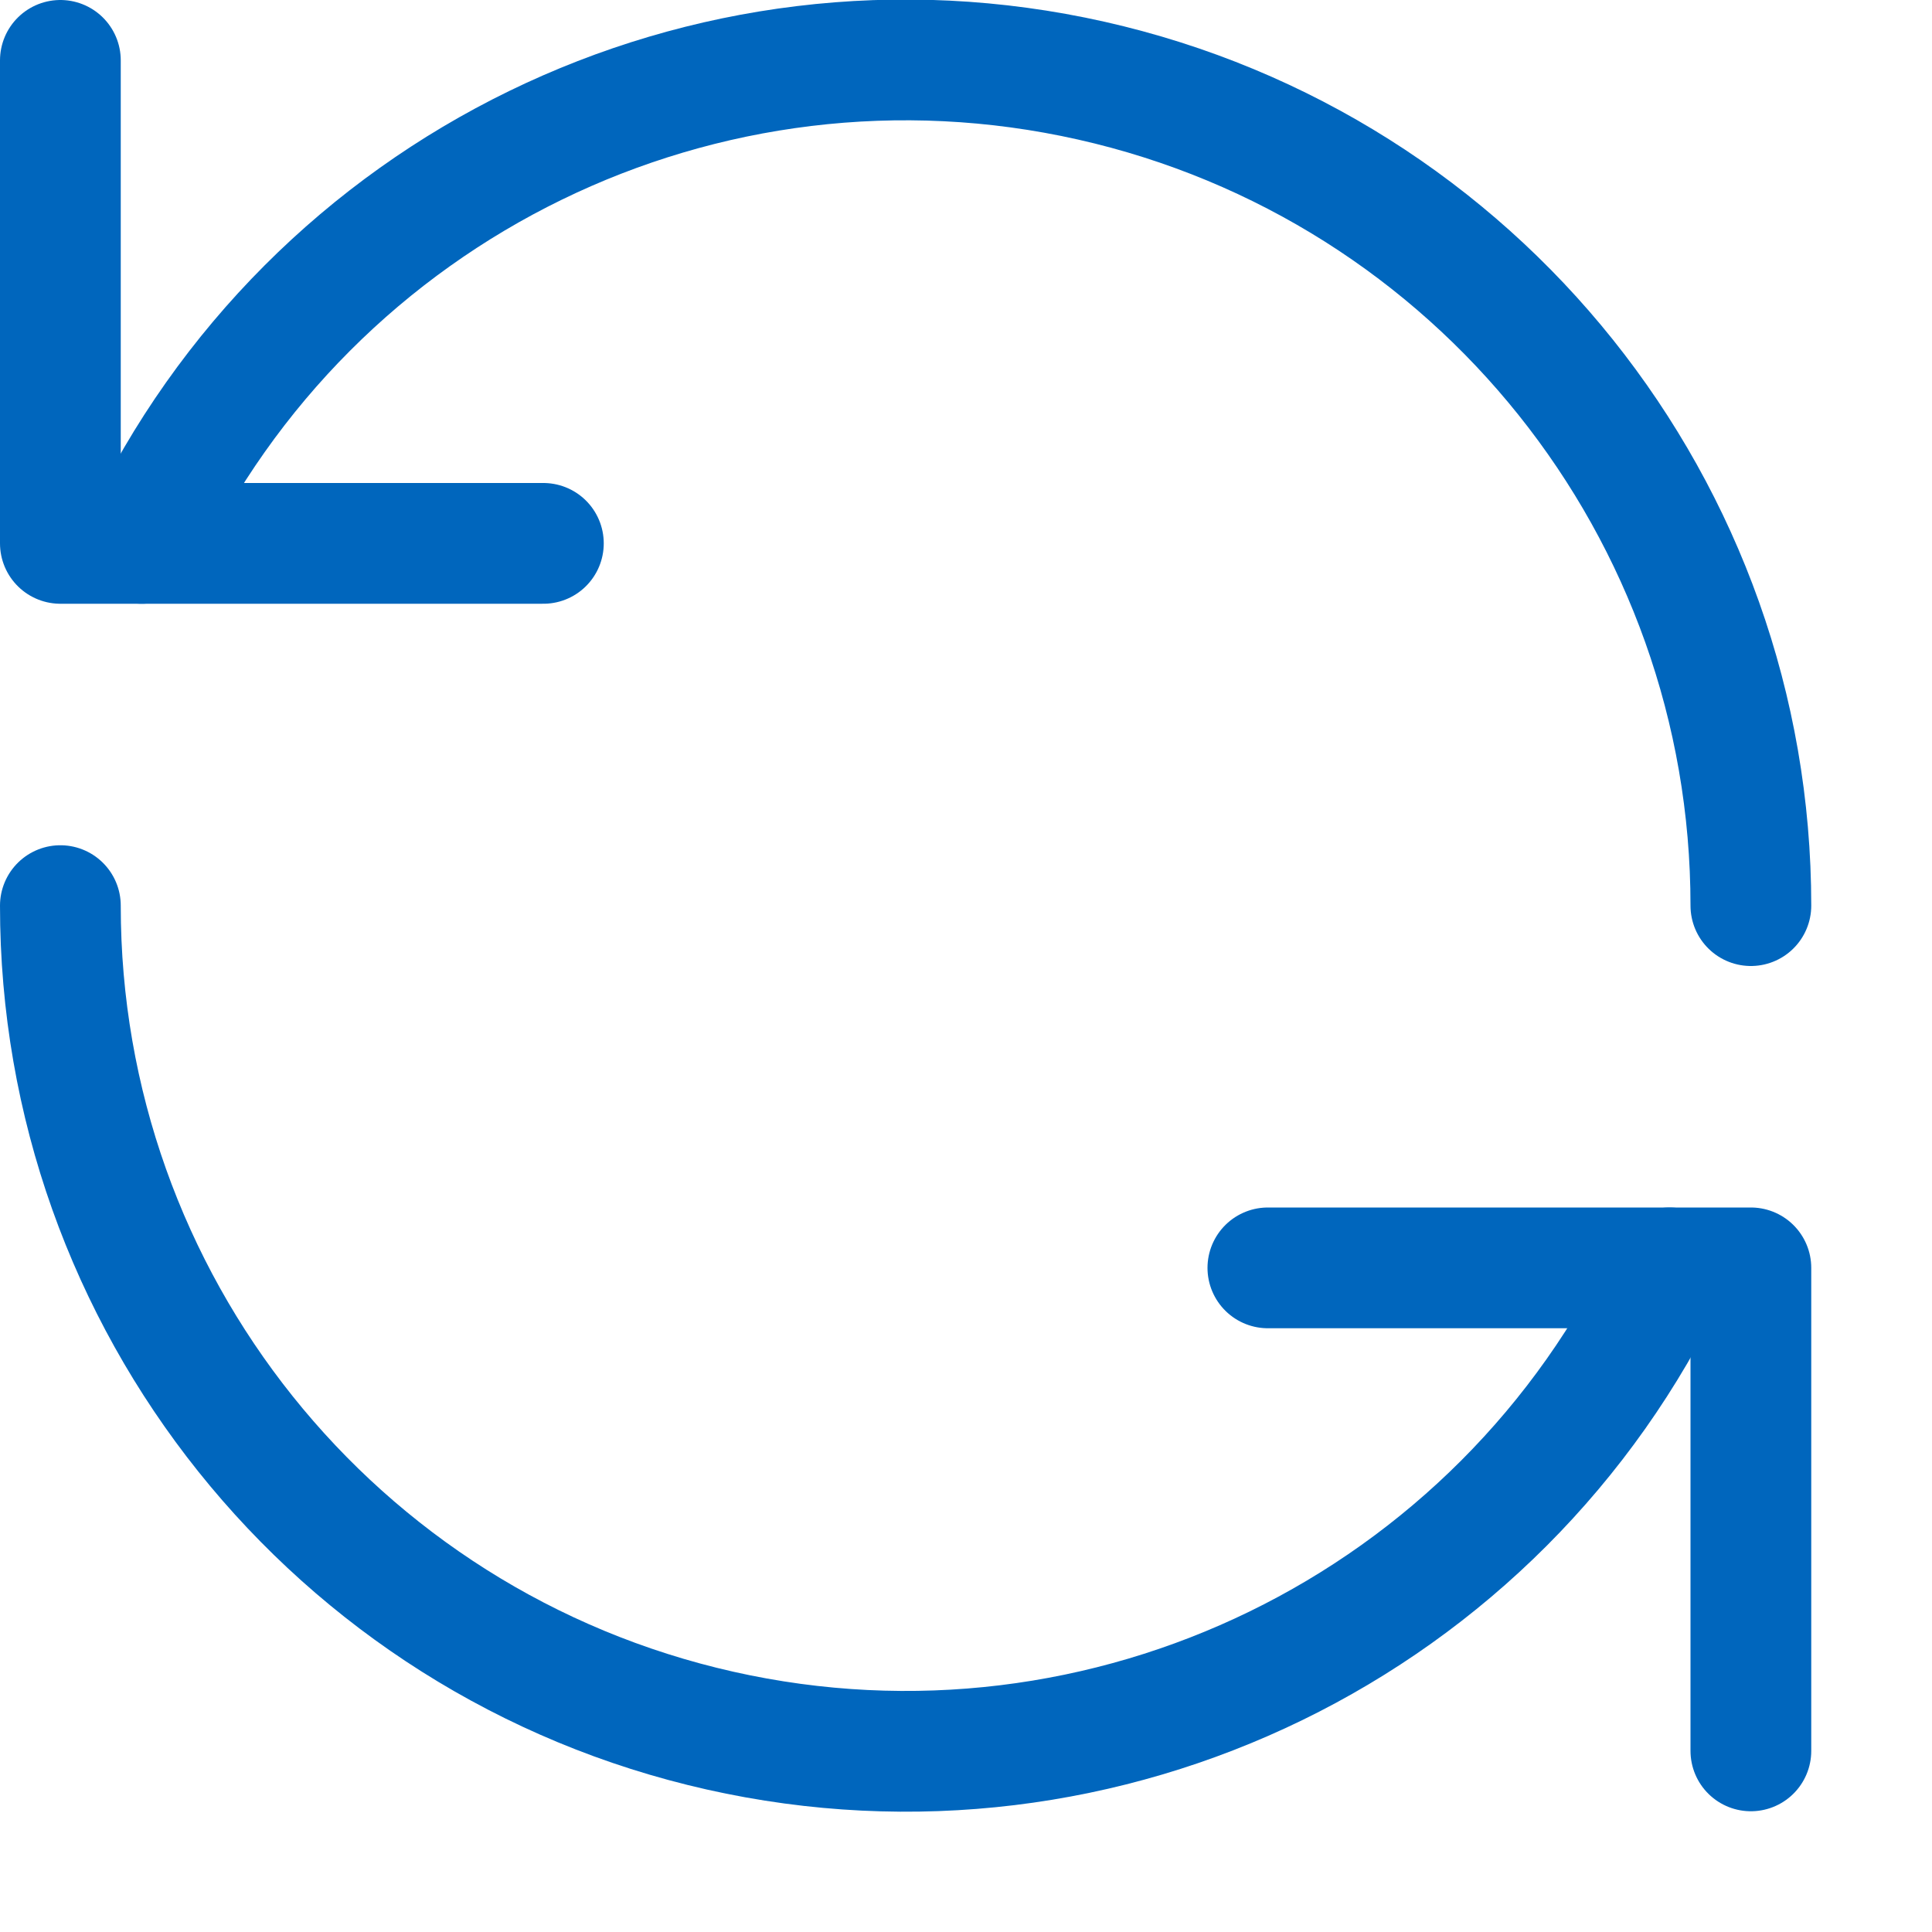
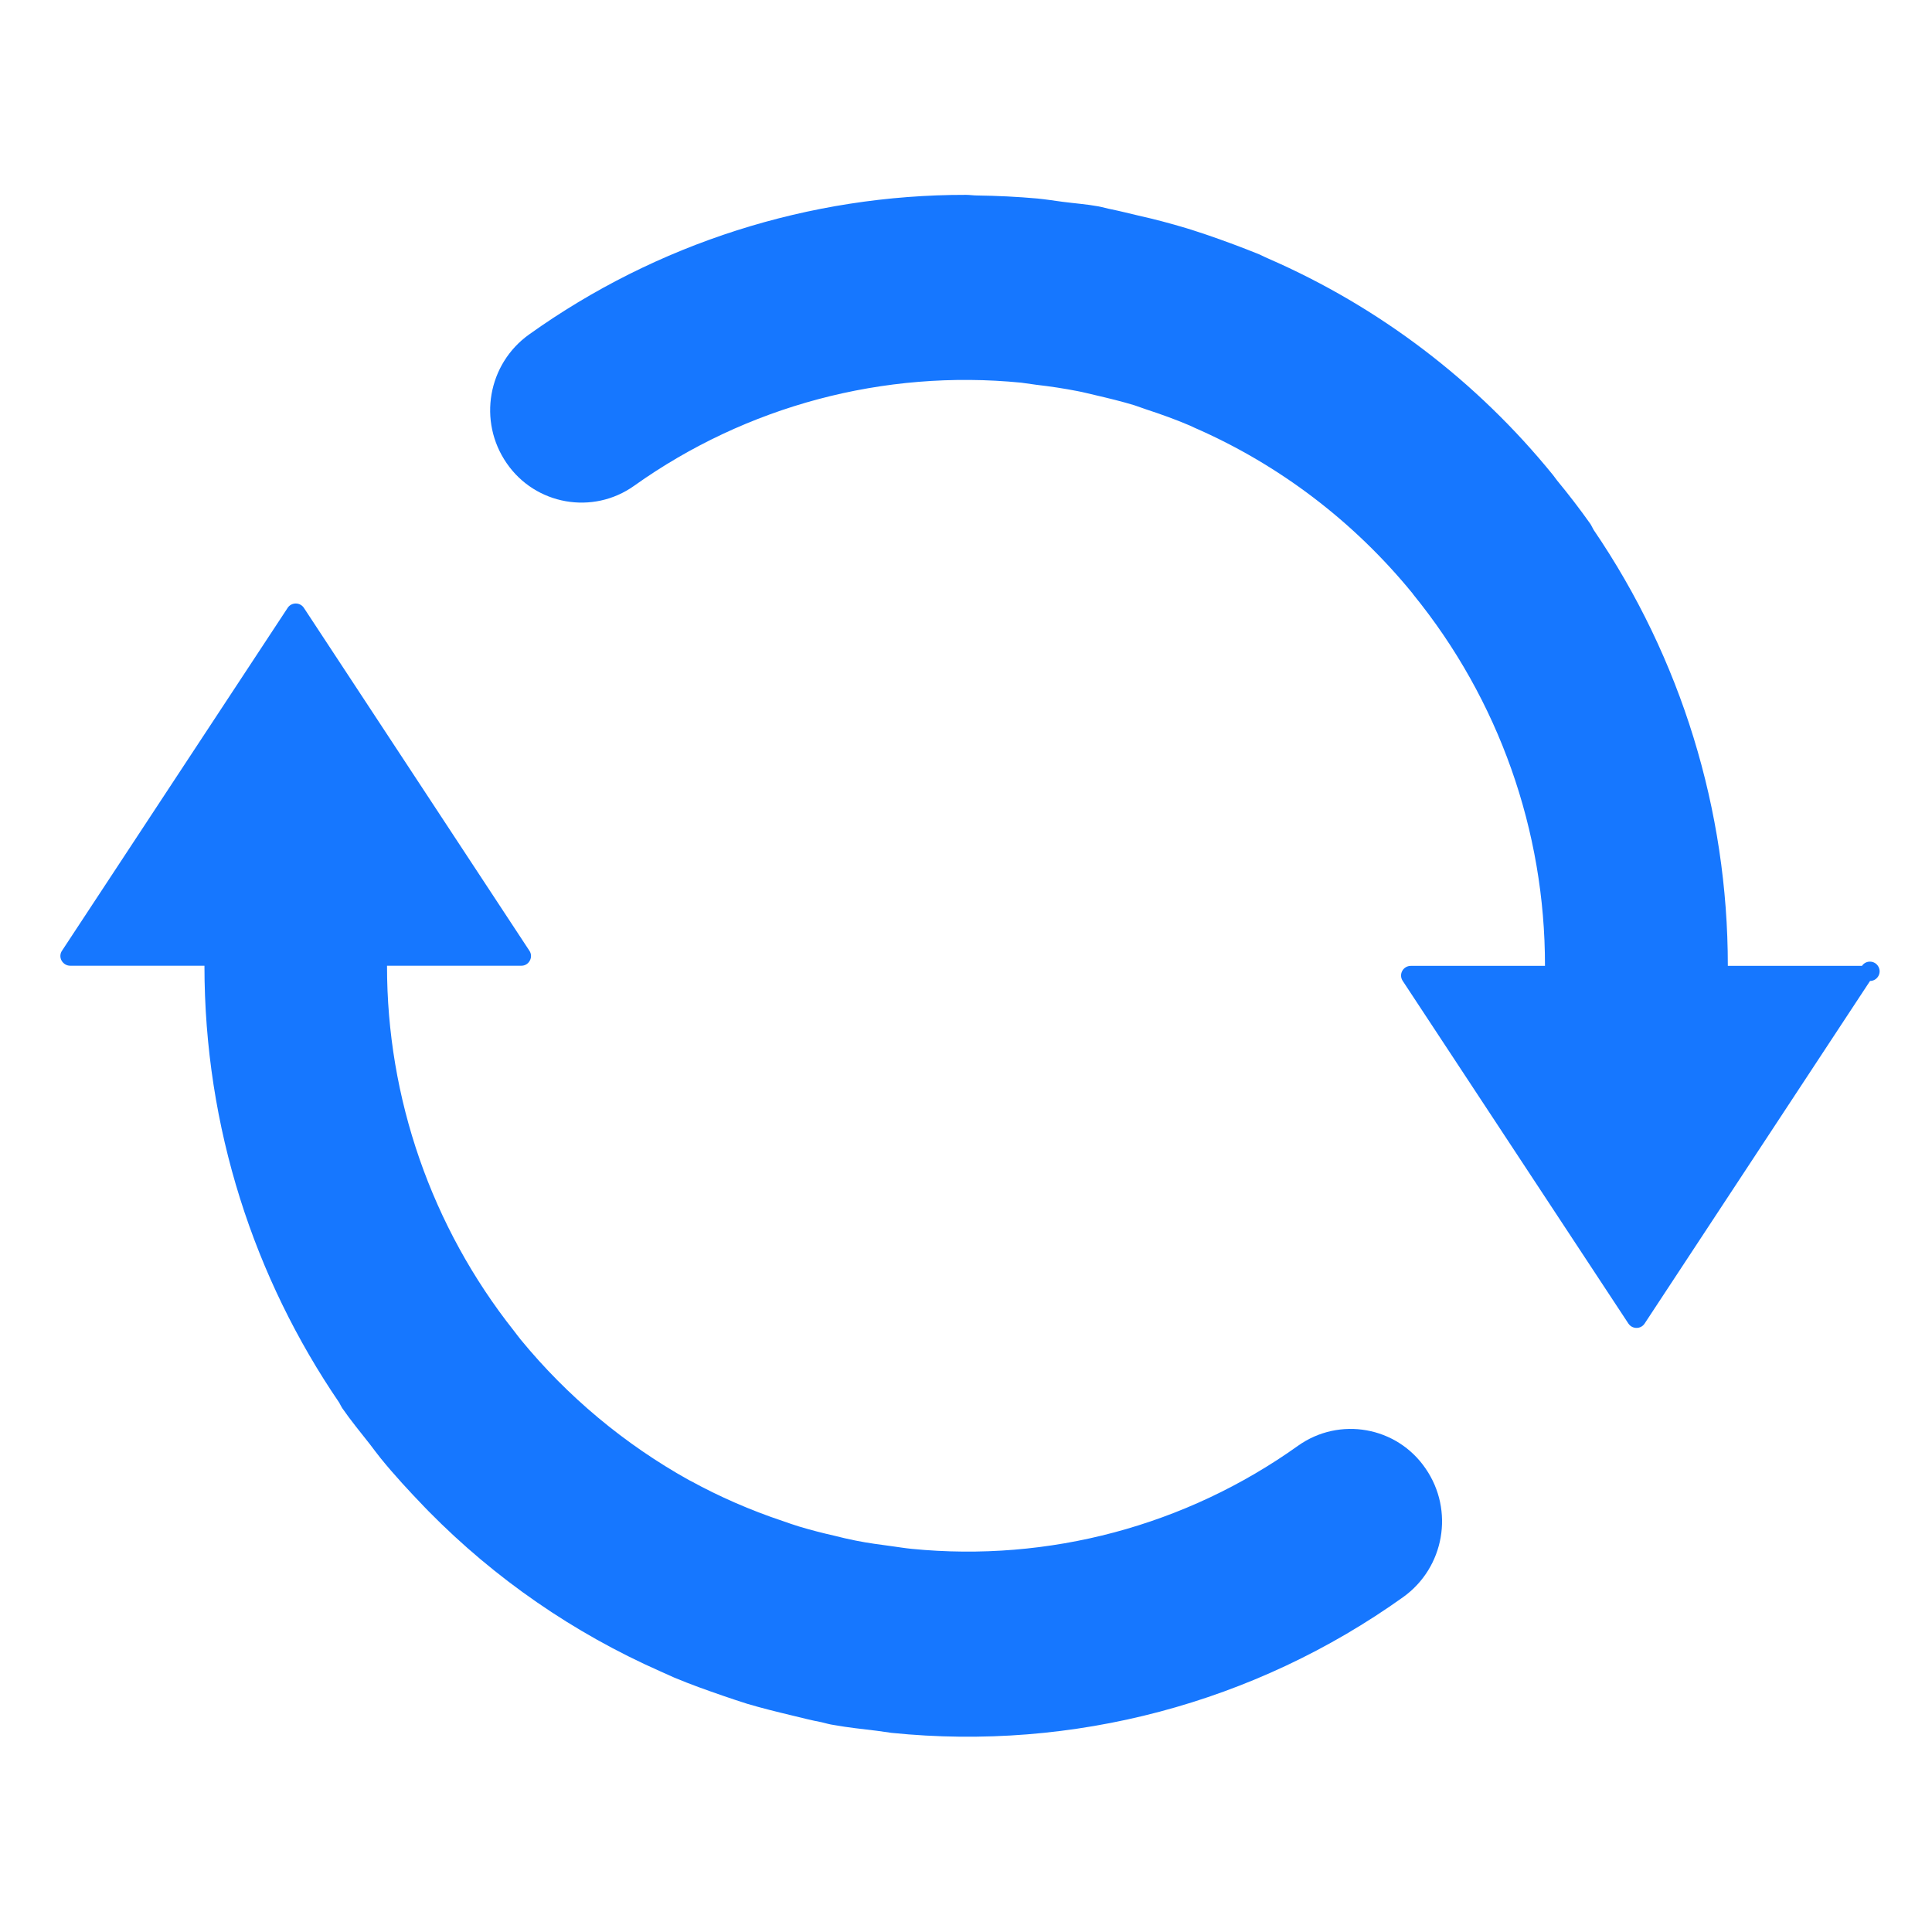
- <svg xmlns="http://www.w3.org/2000/svg" width="16" height="16" viewBox="0 0 16 16">
-   <polyline points="0.5 0.5 0.5 4.5 4.5 4.5" style="fill:none;stroke:#0066bd;stroke-linecap:round;stroke-linejoin:round" />
-   <polyline points="14.5 14.5 14.5 10.5 10.5 10.5" style="fill:none;stroke:#0066bd;stroke-linecap:round;stroke-linejoin:round" />
-   <path d="M14.5,7.5a7,7,0,0,0-13.326-3" style="fill:none;stroke:#0066bd;stroke-linecap:round;stroke-linejoin:round" />
-   <path d="M.5,7.5a7,7,0,0,0,13.326,3" style="fill:none;stroke:#0066bd;stroke-linecap:round;stroke-linejoin:round" />
+ <svg xmlns="http://www.w3.org/2000/svg" fill="none" version="1.1" width="28" height="28" viewBox="0 0 28 28">
+   <defs>
+     <clipPath id="master_svg0_6_2952">
+       <rect x="0" y="0" width="28" height="28" rx="0" />
+     </clipPath>
+   </defs>
+   <g clip-path="url(#master_svg0_6_2952)">
+     <g>
+       <path d="M18.812,20.953C17.188,22.113,15.198,22.644,13.212,22.447C13.12,22.438,13.029,22.423,12.934,22.41C12.756,22.386,12.577,22.363,12.404,22.328C12.297,22.307,12.191,22.282,12.085,22.255C11.915,22.217,11.747,22.173,11.58,22.123C11.501,22.099,11.422,22.071,11.342,22.043C11.107,21.965,10.877,21.876,10.65,21.777C10.433,21.682,10.22,21.578,10.012,21.464L9.984,21.45C9.051,20.93,8.224,20.24,7.546,19.414C7.513,19.374,7.481,19.329,7.448,19.287C6.255,17.781,5.607,15.917,5.609,13.996L7.555,13.996C7.607,13.997,7.655,13.968,7.679,13.921C7.704,13.876,7.701,13.82,7.672,13.778L4.405,8.811C4.35,8.725,4.223,8.725,4.168,8.811L0.899,13.778C0.871,13.818,0.866,13.874,0.892,13.921C0.919,13.968,0.966,13.996,1.017,13.996L2.963,13.996C2.963,16.348,3.687,18.527,4.916,20.328C4.931,20.354,4.942,20.38,4.958,20.405C5.085,20.589,5.227,20.76,5.364,20.935C5.414,21,5.463,21.068,5.516,21.133C5.717,21.381,5.931,21.611,6.151,21.84L6.212,21.903C7.175,22.881,8.314,23.667,9.569,24.222L9.772,24.313C10.005,24.411,10.246,24.496,10.486,24.579C10.6,24.617,10.712,24.657,10.827,24.692C11.039,24.755,11.254,24.808,11.471,24.86C11.616,24.895,11.758,24.932,11.907,24.96C11.966,24.974,12.024,24.992,12.085,25C12.29,25.037,12.495,25.058,12.701,25.083L12.922,25.114C15.55,25.382,18.185,24.683,20.335,23.147C20.934,22.718,21.079,21.888,20.66,21.282C20.245,20.674,19.412,20.526,18.812,20.953ZM25.041,13.996C25.042,11.743,24.365,9.541,23.096,7.679C23.077,7.647,23.065,7.616,23.047,7.59C22.894,7.374,22.732,7.164,22.564,6.96L22.507,6.884C21.404,5.525,19.991,4.45,18.387,3.75C18.343,3.731,18.299,3.71,18.256,3.689C18,3.585,17.742,3.489,17.481,3.4C17.381,3.369,17.288,3.334,17.19,3.306C16.961,3.237,16.73,3.176,16.497,3.124C16.369,3.094,16.24,3.061,16.109,3.034C16.044,3.022,15.984,3.003,15.92,2.991C15.745,2.959,15.57,2.947,15.395,2.924C15.276,2.908,15.155,2.889,15.034,2.877C14.743,2.851,14.451,2.837,14.159,2.833C14.107,2.833,14.054,2.824,14,2.824C11.731,2.821,9.517,3.527,7.67,4.846C7.069,5.274,6.924,6.106,7.343,6.713C7.759,7.319,8.592,7.467,9.191,7.04C10.818,5.881,12.811,5.35,14.8,5.546L15.022,5.577C15.223,5.6,15.421,5.63,15.615,5.668C15.701,5.684,15.787,5.707,15.871,5.726C16.061,5.77,16.254,5.817,16.439,5.873L16.614,5.934C16.828,6.004,17.036,6.079,17.243,6.167L17.307,6.197C18.541,6.734,19.624,7.562,20.47,8.598L20.485,8.619C21.721,10.139,22.394,12.039,22.391,13.998L20.447,13.998C20.395,13.998,20.347,14.026,20.322,14.072C20.297,14.118,20.3,14.174,20.33,14.217L23.6,19.182C23.656,19.266,23.78,19.266,23.835,19.182L27.102,14.217C27.207,14.216,27.274,14.104,27.224,14.011C27.174,13.918,27.044,13.911,26.985,13.998L25.041,13.998L25.041,13.996Z" fill="#1677FF" fill-opacity="1" style="mix-blend-mode:passthrough" />
+     </g>
+   </g>
</svg>
